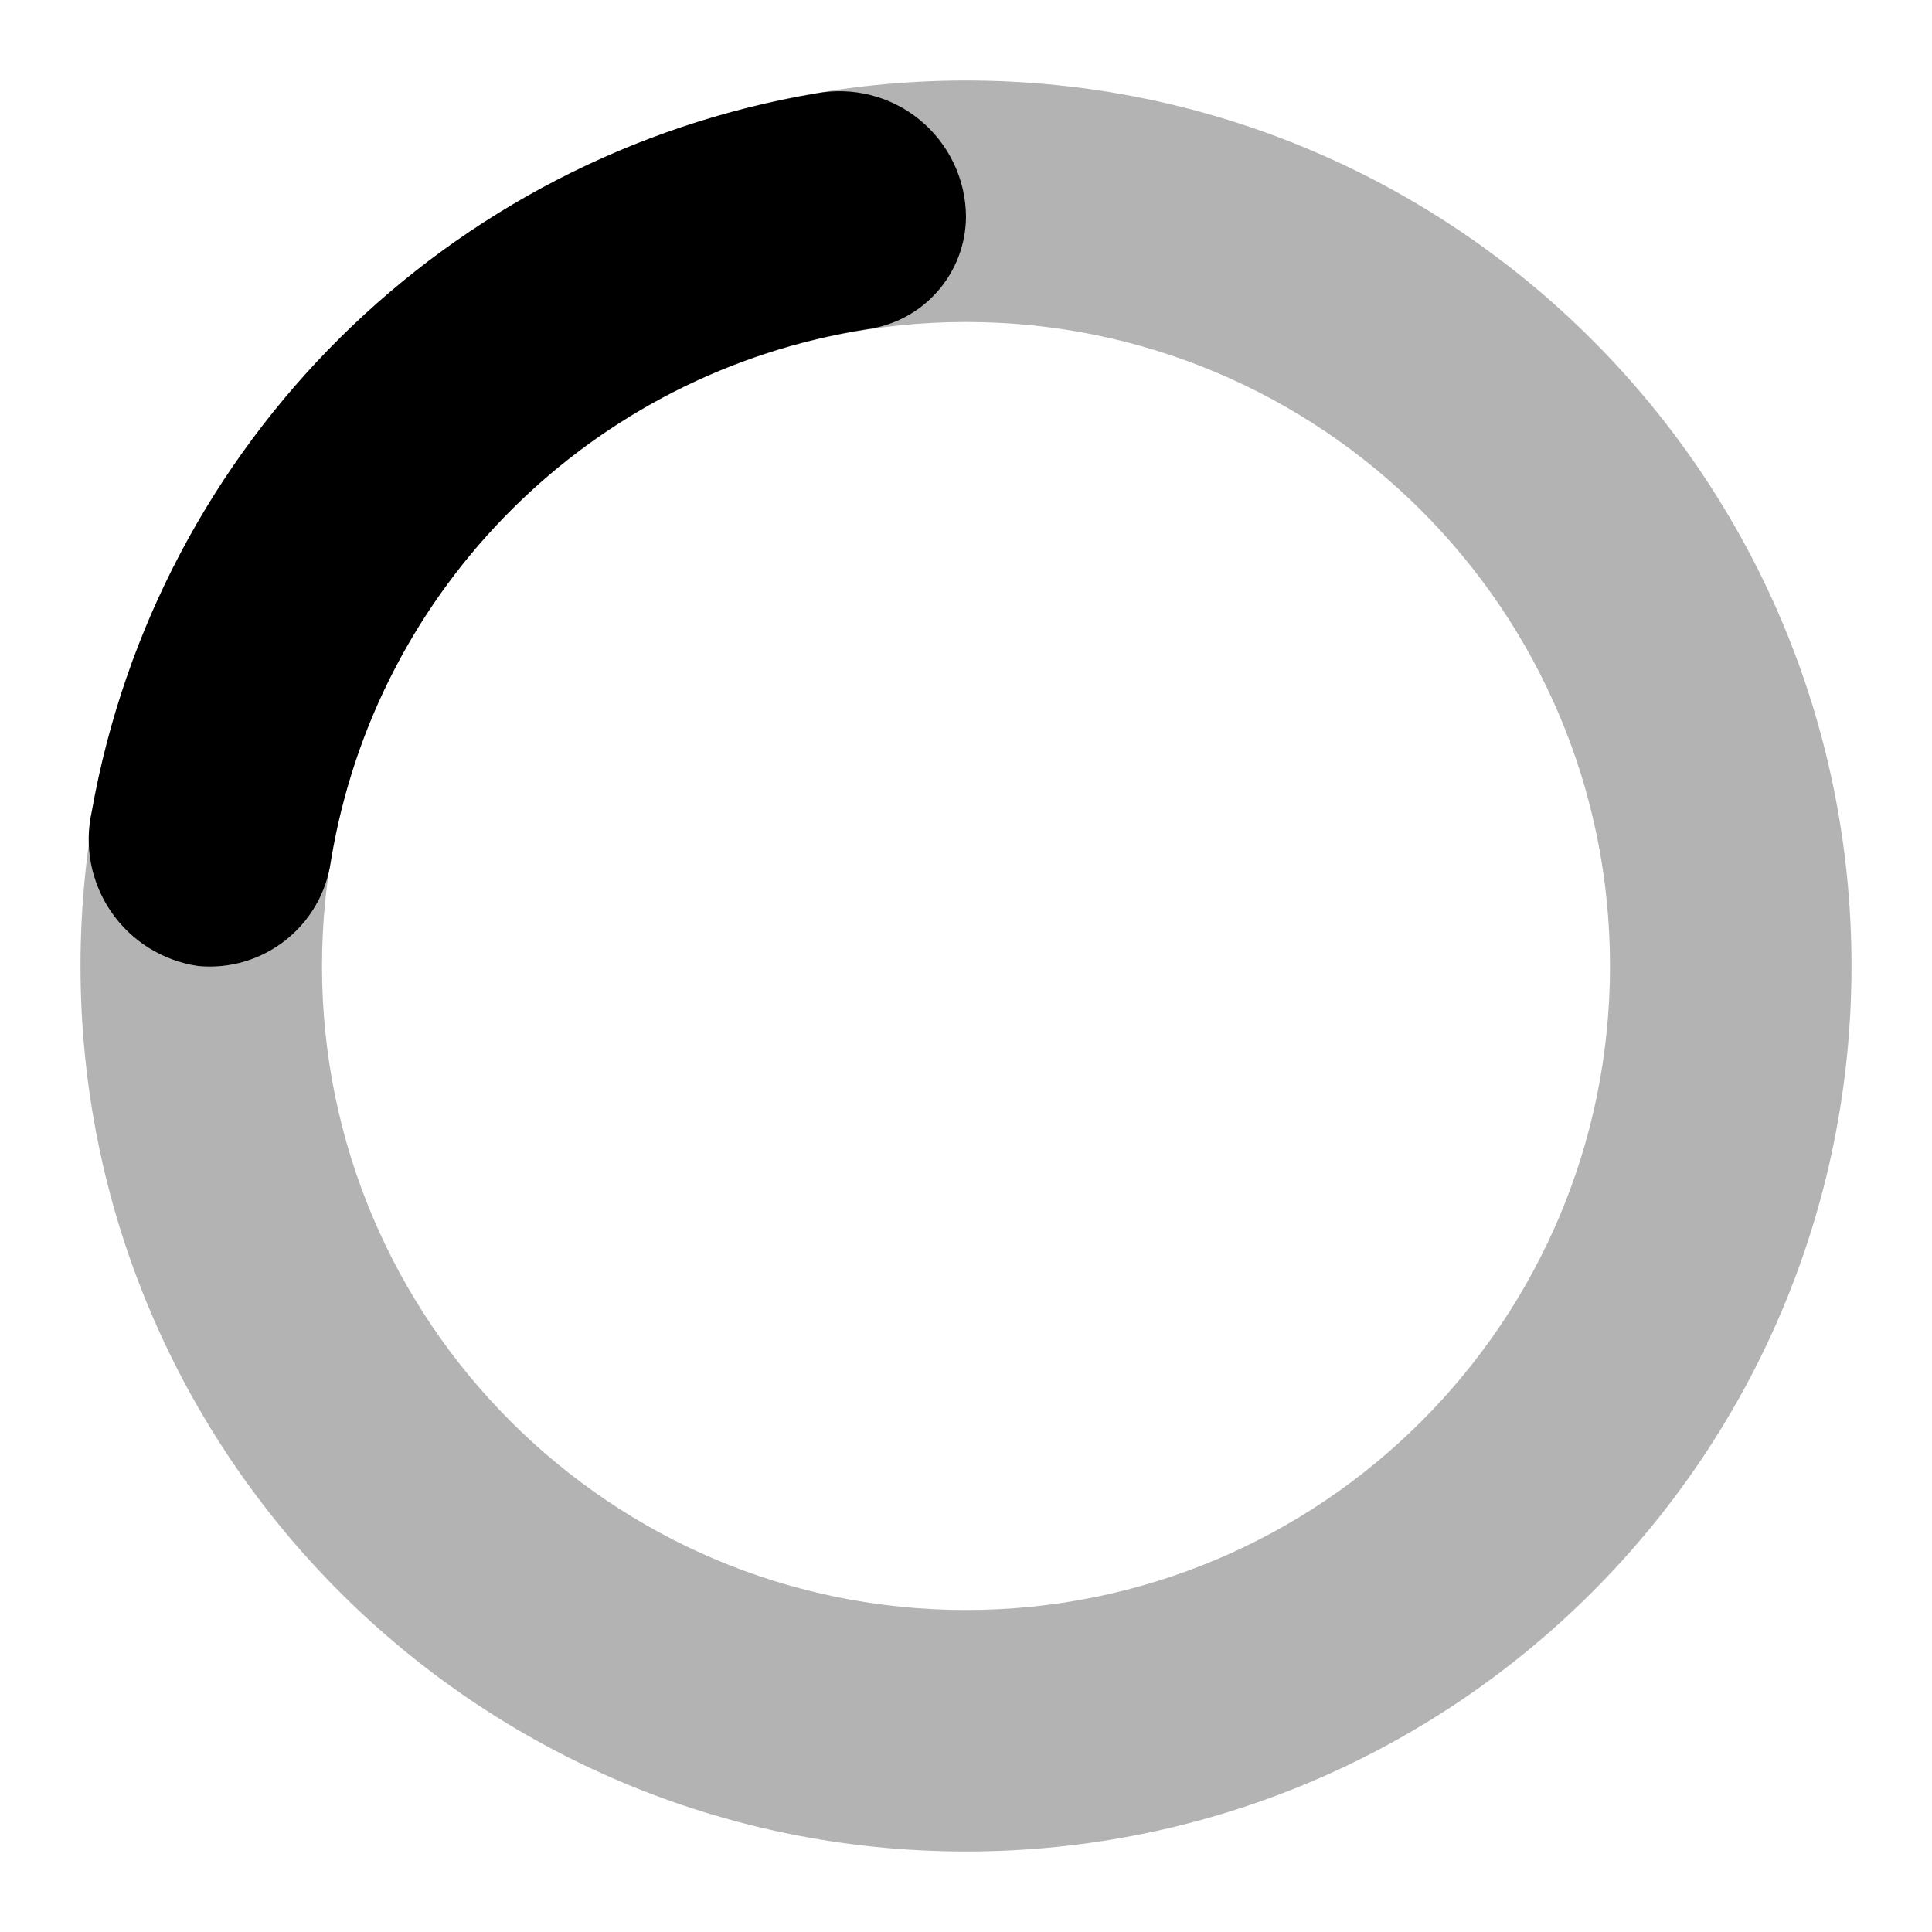
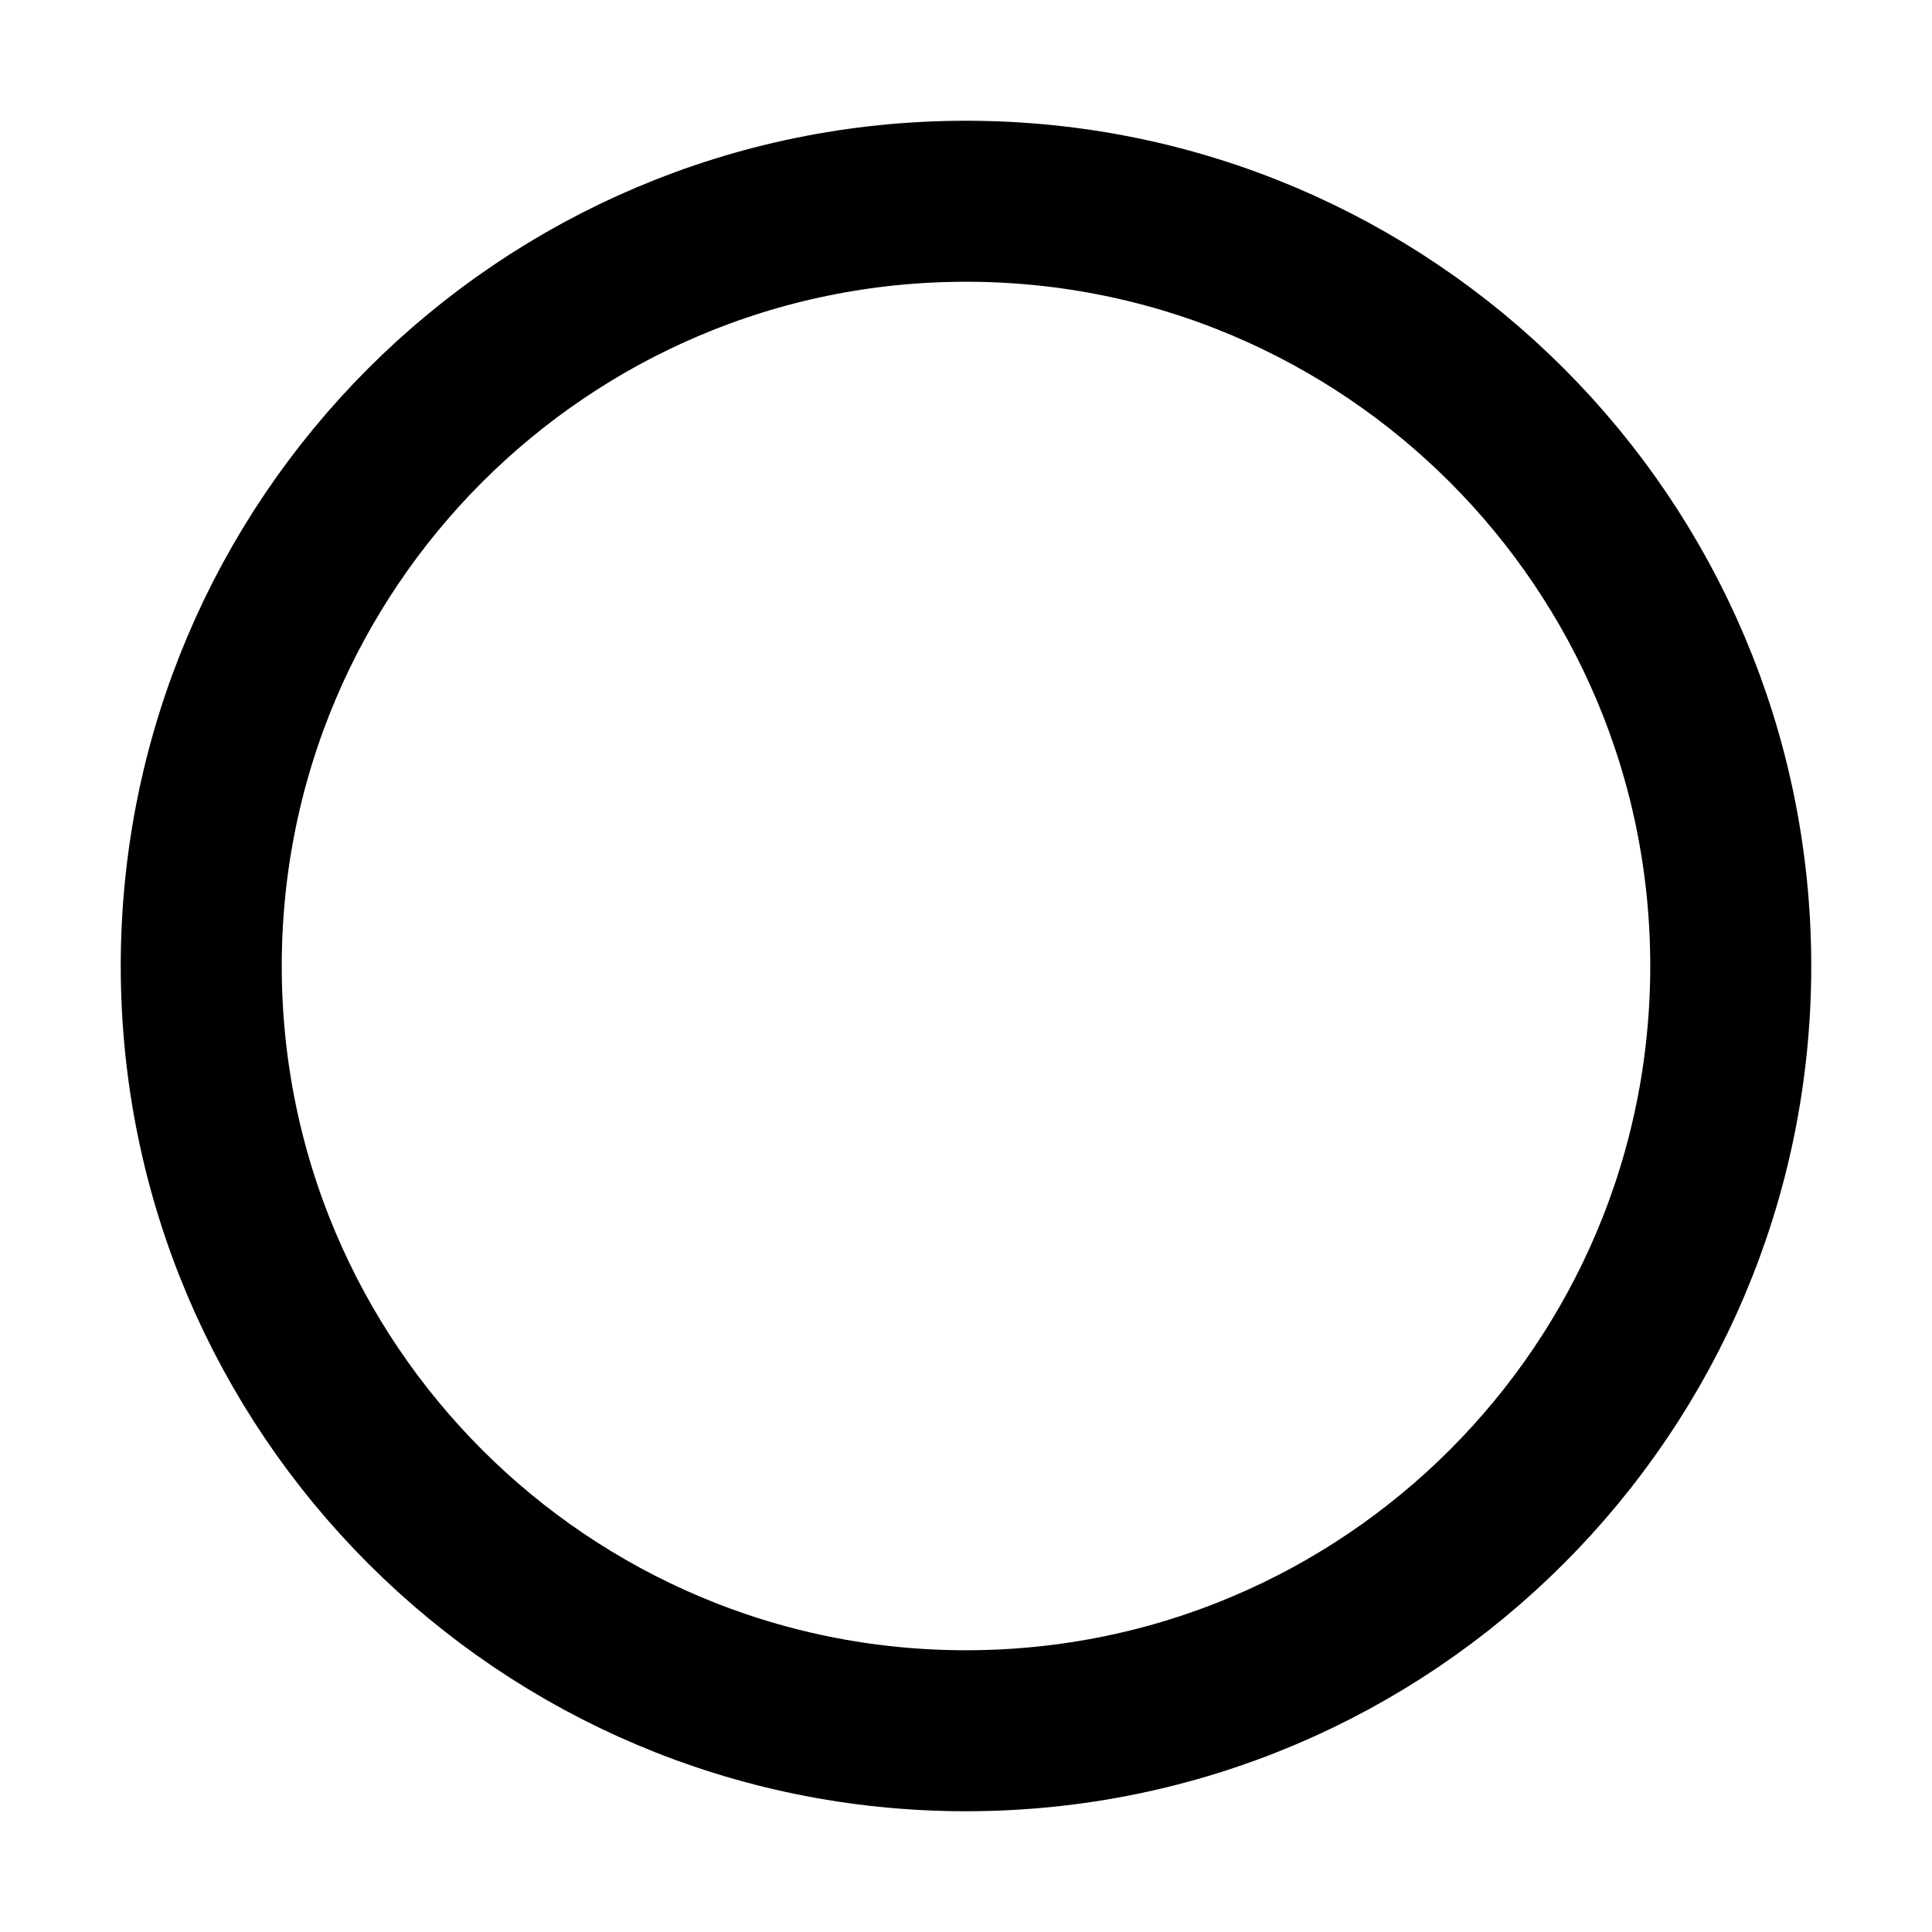
- <svg xmlns="http://www.w3.org/2000/svg" width="100%" height="100%" viewBox="0 0 24 24">
+ <svg xmlns="http://www.w3.org/2000/svg" width="100%" height="100%" stroke="#000" viewBox="0 0 24 24">
  <style>
-         .ls-spinner {
+         .spinner_V8m1 {
            transform-origin: center;
-             animation: ls-spinner .75s infinite linear
+             animation: spinner_zKoa 2s linear infinite
        }

-         @keyframes ls-spinner {
+         .spinner_V8m1 circle {
+             stroke-linecap: round;
+             animation: spinner_YpZS 1.5s ease-in-out infinite
+         }
+ 
+         @keyframes spinner_zKoa {
            100% {
                transform: rotate(360deg)
            }
        }
+ 
+         @keyframes spinner_YpZS {
+             0% {
+                 stroke-dasharray: 0 150;
+                 stroke-dashoffset: 0
+             }
+ 
+             47.5% {
+                 stroke-dasharray: 42 150;
+                 stroke-dashoffset: -16
+             }
+ 
+             95%,
+             100% {
+                 stroke-dasharray: 42 150;
+                 stroke-dashoffset: -59
+             }
+         }
    </style>
-   <path d="M12,1A11,11,0,1,0,23,12,11,11,0,0,0,12,1Zm0,19a8,8,0,1,1,8-8A8,8,0,0,1,12,20Z" opacity="0.30" />
-   <path d="M10.14,1.16a11,11,0,0,0-9,8.92A1.59,1.59,0,0,0,2.46,12,1.52,1.52,0,0,0,4.11,10.7a8,8,0,0,1,6.66-6.61A1.42,1.42,0,0,0,12,2.69h0A1.57,1.57,0,0,0,10.14,1.16Z" class="ls-spinner" />
+   <g class="spinner_V8m1">
+     <circle cx="12" cy="12" r="9.5" fill="none" stroke-width="2" />
+   </g>
</svg>
